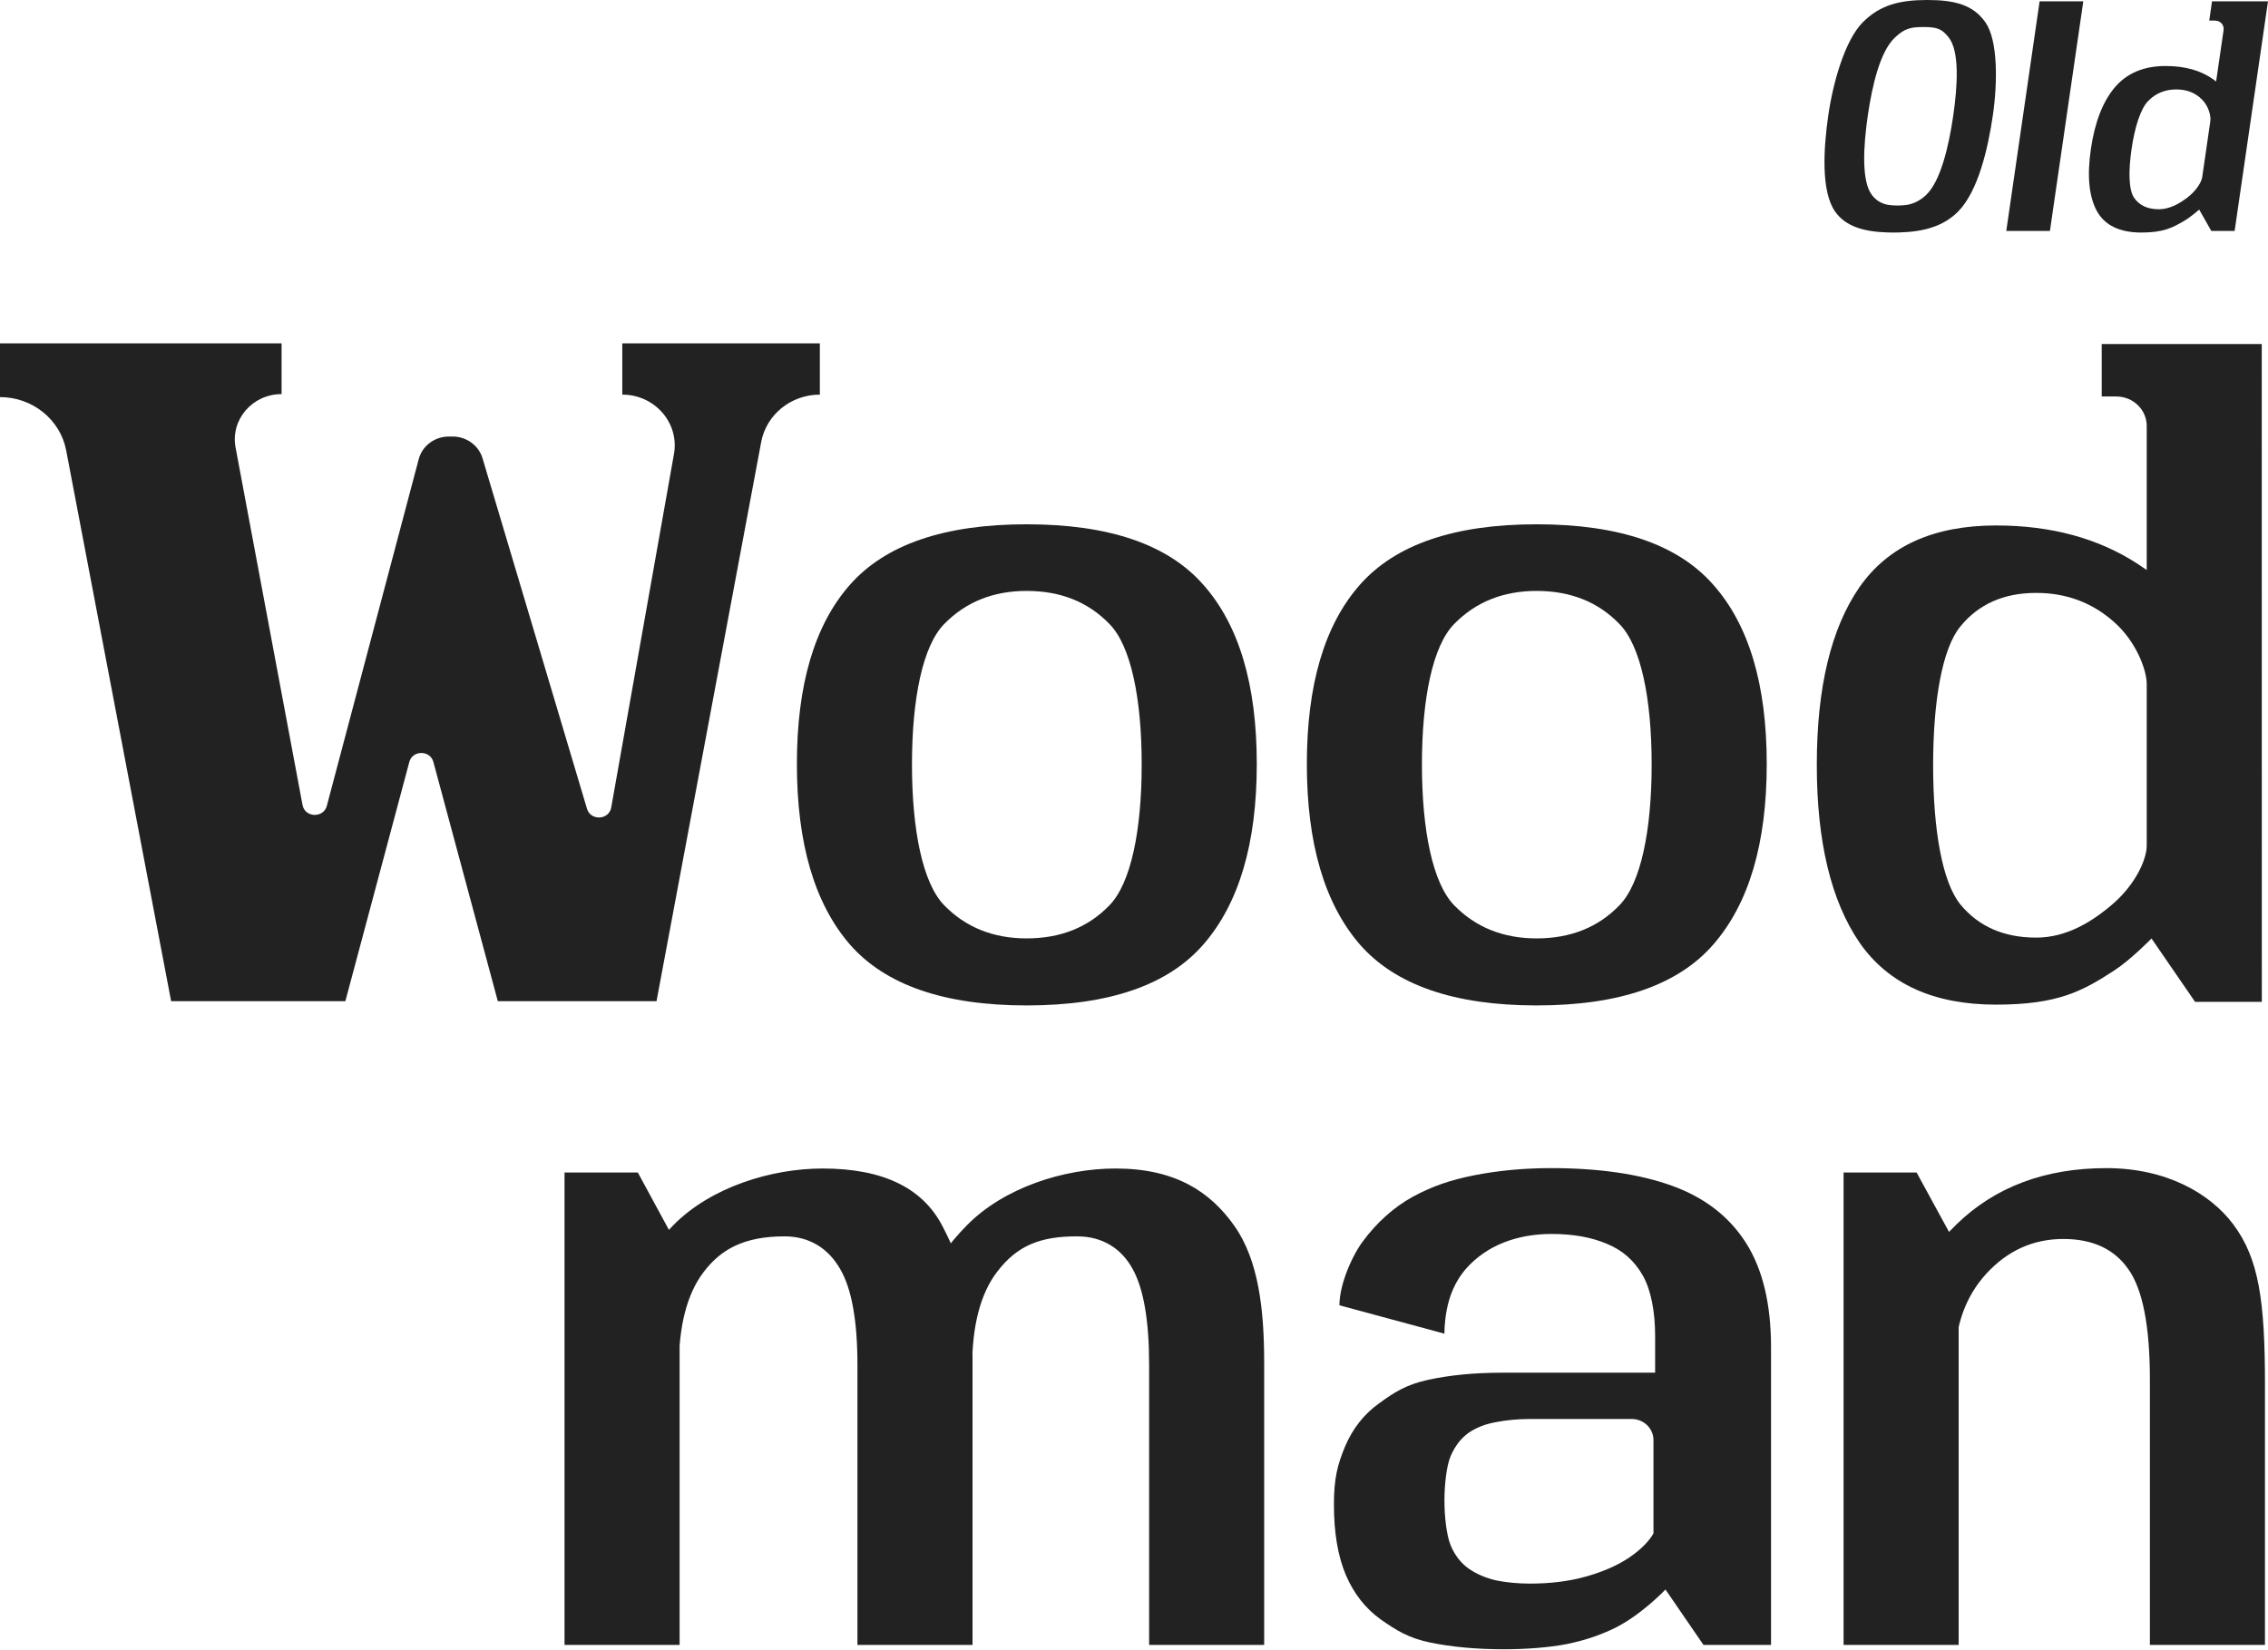
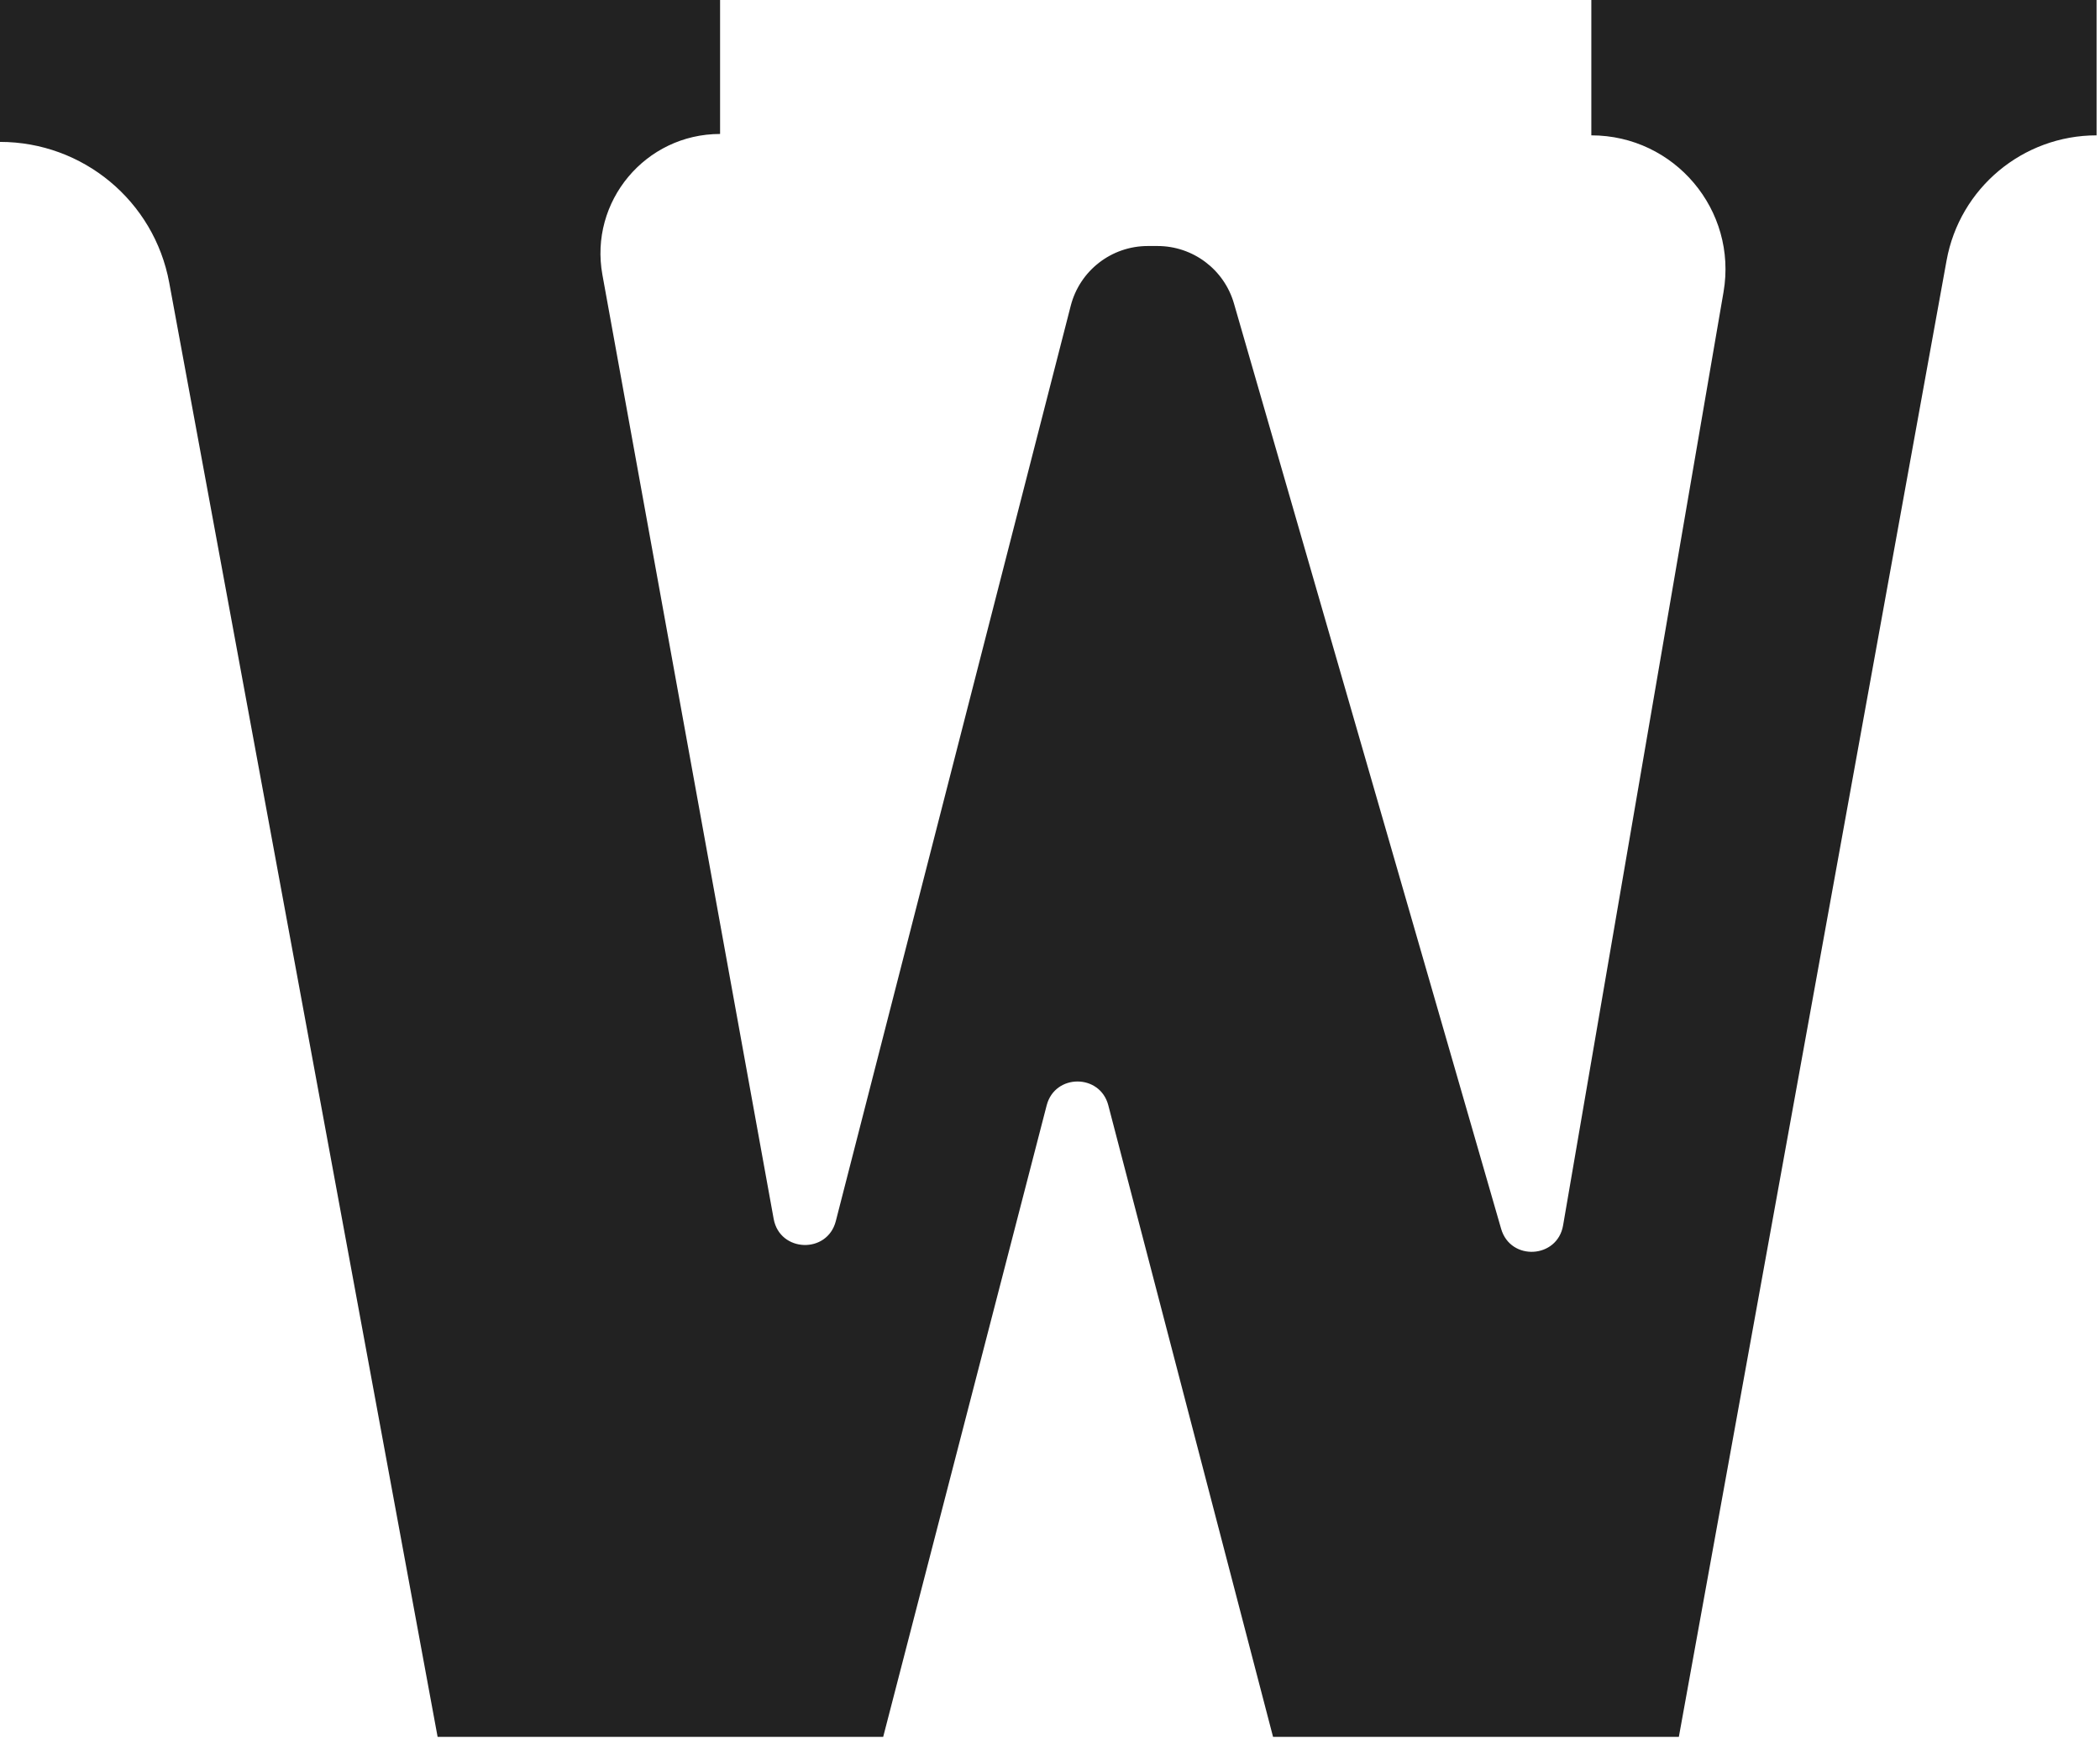
- <svg xmlns="http://www.w3.org/2000/svg" width="66" height="48" viewBox="0 0 66 48" fill="none">
-   <path d="M44.716 29.262C42.322 29.262 40.608 28.671 39.572 27.488C38.544 26.298 38.03 24.548 38.03 22.237C38.03 19.926 38.544 18.188 39.572 17.021C40.608 15.846 42.322 15.259 44.716 15.259C47.117 15.259 48.831 15.846 49.859 17.021C50.895 18.188 51.413 19.926 51.413 22.237C51.413 24.548 50.895 26.298 49.859 27.488C48.831 28.671 47.117 29.262 44.716 29.262ZM44.716 27.311C45.703 27.311 46.507 26.99 47.125 26.349C47.751 25.707 48.064 24.165 48.064 22.249C48.064 20.332 47.751 18.794 47.125 18.16C46.507 17.519 45.703 17.198 44.716 17.198C43.744 17.198 42.945 17.519 42.318 18.16C41.692 18.794 41.379 20.332 41.379 22.249C41.379 24.165 41.692 25.707 42.318 26.349C42.945 26.99 43.744 27.311 44.716 27.311Z" fill="#222222" />
-   <path d="M29.875 29.262C27.482 29.262 25.768 28.671 24.732 27.488C23.704 26.298 23.19 24.548 23.19 22.237C23.19 19.926 23.704 18.188 24.732 17.021C25.768 15.846 27.482 15.259 29.875 15.259C32.277 15.259 33.991 15.846 35.019 17.021C36.055 18.188 36.573 19.926 36.573 22.237C36.573 24.548 36.055 26.298 35.019 27.488C33.991 28.671 32.277 29.262 29.875 29.262ZM29.875 27.311C30.863 27.311 31.666 26.99 32.285 26.349C32.911 25.707 33.224 24.165 33.224 22.249C33.224 20.332 32.911 18.794 32.285 18.16C31.666 17.519 30.863 17.198 29.875 17.198C28.904 17.198 28.105 17.519 27.478 18.16C26.852 18.794 26.539 20.332 26.539 22.249C26.539 24.165 26.852 25.707 27.478 26.349C28.105 26.99 28.904 27.311 29.875 27.311Z" fill="#222222" />
-   <path fill-rule="evenodd" clip-rule="evenodd" d="M62.471 12.397C62.471 11.923 62.074 11.539 61.584 11.539H61.161V10.012H65.818L65.82 29.158H63.878L62.61 27.313C62.61 27.313 62.014 27.928 61.519 28.249C60.614 28.836 59.901 29.239 58.086 29.239C56.271 29.239 54.946 28.636 54.111 27.43C53.284 26.217 52.87 24.494 52.87 22.26C52.87 20.011 53.284 18.288 54.111 17.09C54.946 15.892 56.271 15.293 58.086 15.293C59.692 15.293 61.07 15.668 62.218 16.418C62.306 16.475 62.39 16.532 62.471 16.59V12.397ZM62.471 19.91C62.471 19.487 62.154 18.659 61.519 18.102C60.885 17.538 60.13 17.256 59.255 17.256C58.315 17.256 57.58 17.581 57.05 18.23C56.52 18.871 56.255 20.394 56.255 22.272C56.255 24.15 56.52 25.676 57.05 26.325C57.58 26.967 58.315 27.288 59.255 27.288C60.13 27.288 60.885 26.834 61.519 26.278C62.154 25.713 62.471 25.007 62.471 24.611V19.91Z" fill="#222222" />
-   <path d="M0 9.993V11.557C0.945 11.557 1.754 12.21 1.926 13.109L4.98 29.139H10.05L11.911 22.177C12.004 21.827 12.518 21.827 12.612 22.177L14.487 29.139H19.105L22.151 12.864C22.301 12.066 23.019 11.485 23.858 11.485V9.993L18.109 9.993V11.485C19.055 11.485 19.773 12.31 19.613 13.212L17.787 23.501C17.722 23.868 17.189 23.896 17.082 23.539L14.042 13.338C13.93 12.963 13.575 12.705 13.172 12.705H13.062C12.648 12.705 12.287 12.976 12.185 13.364L9.511 23.453C9.415 23.818 8.873 23.799 8.804 23.429L6.855 13.022C6.704 12.213 7.345 11.47 8.194 11.47V9.993L0 9.993Z" fill="#222222" />
-   <path fill-rule="evenodd" clip-rule="evenodd" d="M53.403 6.158C53.702 6.584 54.223 6.744 54.929 6.765C54.986 6.767 55.044 6.768 55.103 6.768C55.161 6.768 55.218 6.767 55.275 6.765C55.989 6.744 56.557 6.585 56.981 6.158C57.567 5.566 57.853 4.319 57.994 3.35C58.135 2.378 58.137 1.17 57.78 0.655C57.423 0.14 56.884 0 56.086 0C55.288 0 54.709 0.14 54.202 0.655C53.695 1.17 53.346 2.378 53.205 3.35C53.065 4.319 52.988 5.566 53.403 6.158ZM55.217 5.982C55.326 5.982 55.425 5.974 55.517 5.959C55.727 5.915 55.892 5.822 56.044 5.681C56.473 5.281 56.711 4.256 56.84 3.369C56.97 2.474 57.023 1.492 56.71 1.092C56.515 0.842 56.372 0.786 55.972 0.786C55.572 0.786 55.412 0.842 55.144 1.092C54.715 1.492 54.483 2.474 54.353 3.369C54.225 4.256 54.164 5.281 54.478 5.681C54.588 5.821 54.725 5.915 54.922 5.958C55.01 5.974 55.107 5.982 55.217 5.982Z" fill="#222222" />
-   <path d="M58.384 6.721L59.354 0.038L60.625 0.038L59.654 6.721L58.384 6.721Z" fill="#222222" />
-   <path fill-rule="evenodd" clip-rule="evenodd" d="M64.707 0.881C64.729 0.725 64.615 0.599 64.452 0.599H64.29L64.371 0.038H66L65.029 6.721H64.35L63.997 6.099C63.997 6.099 63.758 6.312 63.568 6.424C63.222 6.628 62.952 6.768 62.317 6.768C61.682 6.768 61.249 6.558 61.018 6.139C60.79 5.718 60.732 5.119 60.845 4.342C60.958 3.561 61.19 2.962 61.54 2.545C61.893 2.129 62.386 1.921 63.021 1.921C63.583 1.921 64.046 2.051 64.41 2.311C64.438 2.331 64.464 2.351 64.49 2.371L64.707 0.881ZM64.322 3.525C64.343 3.378 64.274 3.09 64.08 2.897C63.887 2.701 63.637 2.603 63.331 2.603C63.002 2.603 62.729 2.716 62.511 2.941C62.293 3.164 62.123 3.693 62.028 4.346C61.934 4.999 61.949 5.53 62.102 5.755C62.255 5.978 62.496 6.09 62.825 6.09C63.131 6.09 63.418 5.932 63.668 5.739C63.918 5.543 64.065 5.297 64.085 5.159L64.322 3.525Z" fill="#222222" />
-   <path d="M53.649 47.873V34.124H55.774L56.998 36.368V47.873H53.649ZM62.563 47.873V40.151C62.563 38.597 62.354 37.527 61.937 36.94C61.527 36.352 60.897 36.059 60.046 36.059C59.17 36.059 58.423 36.395 57.805 37.067C57.195 37.732 56.889 38.59 56.889 39.641L55.263 39.028C55.263 37.853 55.821 36.721 56.938 35.631C58.062 34.541 59.516 33.997 61.298 33.997C63.033 33.997 64.309 34.725 64.991 35.636C65.734 36.631 65.912 37.857 65.912 40.303V47.873H62.563Z" fill="#222222" />
-   <path d="M43.768 48C42.965 48 42.247 47.934 41.612 47.803C40.986 47.672 40.629 47.447 40.179 47.131C39.737 46.814 39.4 46.385 39.167 45.844C38.934 45.295 38.818 44.611 38.818 43.792C38.818 43.011 38.926 42.621 39.143 42.096C39.368 41.57 39.697 41.153 40.131 40.844C40.565 40.527 40.917 40.299 41.552 40.16C42.186 40.021 42.909 39.951 43.72 39.951H48.165V38.876C48.165 38.18 48.045 37.536 47.804 37.119C47.563 36.694 47.218 36.388 46.768 36.203C46.318 36.01 45.78 35.913 45.154 35.913C44.64 35.913 44.17 35.998 43.744 36.168C43.319 36.338 42.962 36.593 42.69 36.894C42.328 37.294 42.175 37.741 42.102 38.12C42.028 38.499 42.034 38.815 42.034 38.815L38.978 37.989C38.978 37.376 39.354 36.532 39.667 36.118C40.052 35.6 40.544 35.144 41.106 34.834C41.676 34.525 42.202 34.344 42.901 34.205C43.608 34.066 44.355 33.997 45.142 33.997C46.531 33.997 47.7 34.167 48.647 34.507C49.595 34.847 50.313 35.399 50.803 36.164C51.293 36.929 51.538 37.946 51.538 39.213V47.873H49.572L48.466 46.261C48.466 46.261 47.716 47.057 46.888 47.432C46.491 47.612 46.116 47.741 45.594 47.849C45.072 47.95 44.403 48 43.768 48ZM44.527 46.089C45.13 46.089 45.676 46.019 46.166 45.88C46.656 45.741 47.069 45.559 47.406 45.335C47.744 45.103 47.98 44.868 48.117 44.628V41.912C48.117 41.573 47.833 41.298 47.483 41.298H44.539C44.178 41.298 43.841 41.329 43.528 41.391C43.222 41.445 42.957 41.55 42.732 41.704C42.516 41.859 42.343 42.083 42.215 42.376C42.094 42.662 42.034 43.212 42.034 43.676C42.034 44.132 42.094 44.682 42.215 44.976C42.335 45.262 42.508 45.486 42.732 45.648C42.965 45.81 43.234 45.926 43.539 45.996C43.845 46.058 44.174 46.089 44.527 46.089Z" fill="#222222" />
-   <path d="M16.428 47.873V34.124H18.561L19.777 36.368V47.873H16.428ZM24.952 47.873V39.722C24.952 38.431 24.783 37.5 24.446 36.928C24.117 36.356 23.579 35.983 22.832 35.983C21.64 35.983 20.972 36.368 20.476 37.021C19.994 37.655 19.753 38.582 19.753 39.803L17.994 39.225C17.994 37.926 18.532 36.732 19.609 35.643C20.693 34.553 22.438 34.008 23.94 34.008C25.683 34.008 26.843 34.565 27.422 35.678C28.008 36.783 28.301 37.933 28.301 39.478V47.873H24.952ZM33.44 47.873V39.722C33.44 38.431 33.279 37.5 32.958 36.928C32.645 36.356 32.106 35.983 31.343 35.983C30.287 35.983 29.607 36.237 29.012 37.021C28.53 37.655 28.289 38.582 28.289 39.803L26.518 39.225C26.518 37.95 27.056 36.763 28.132 35.666C29.216 34.561 30.962 34.008 32.464 34.008C34.198 34.008 35.218 34.681 35.921 35.678C36.624 36.675 36.788 38.108 36.788 39.654V47.873H33.44Z" fill="#222222" />
+ <svg xmlns="http://www.w3.org/2000/svg" width="315" height="261" viewBox="0 0 315 261" fill="none">
+   <path d="M0 0V21.29C12.45 21.29 23.126 30.171 25.383 42.406L65.642 260.605H132.477L157.002 165.846C158.235 161.082 165.002 161.076 166.244 165.837L190.959 260.605H251.827L291.986 39.084C293.957 28.213 303.429 20.308 314.485 20.308V0L238.699 0V20.308C251.172 20.308 260.64 31.532 258.529 43.817L234.463 183.862C233.605 188.856 226.577 189.245 225.171 184.377L185.093 45.533C183.619 40.427 178.943 36.912 173.625 36.912H172.172C166.723 36.912 161.965 40.601 160.611 45.876L125.372 183.215C124.099 188.176 116.964 187.92 116.05 182.881L90.36 41.224C88.365 30.223 96.824 20.1 108.012 20.1V0L0 0Z" fill="#222222" />
</svg>
